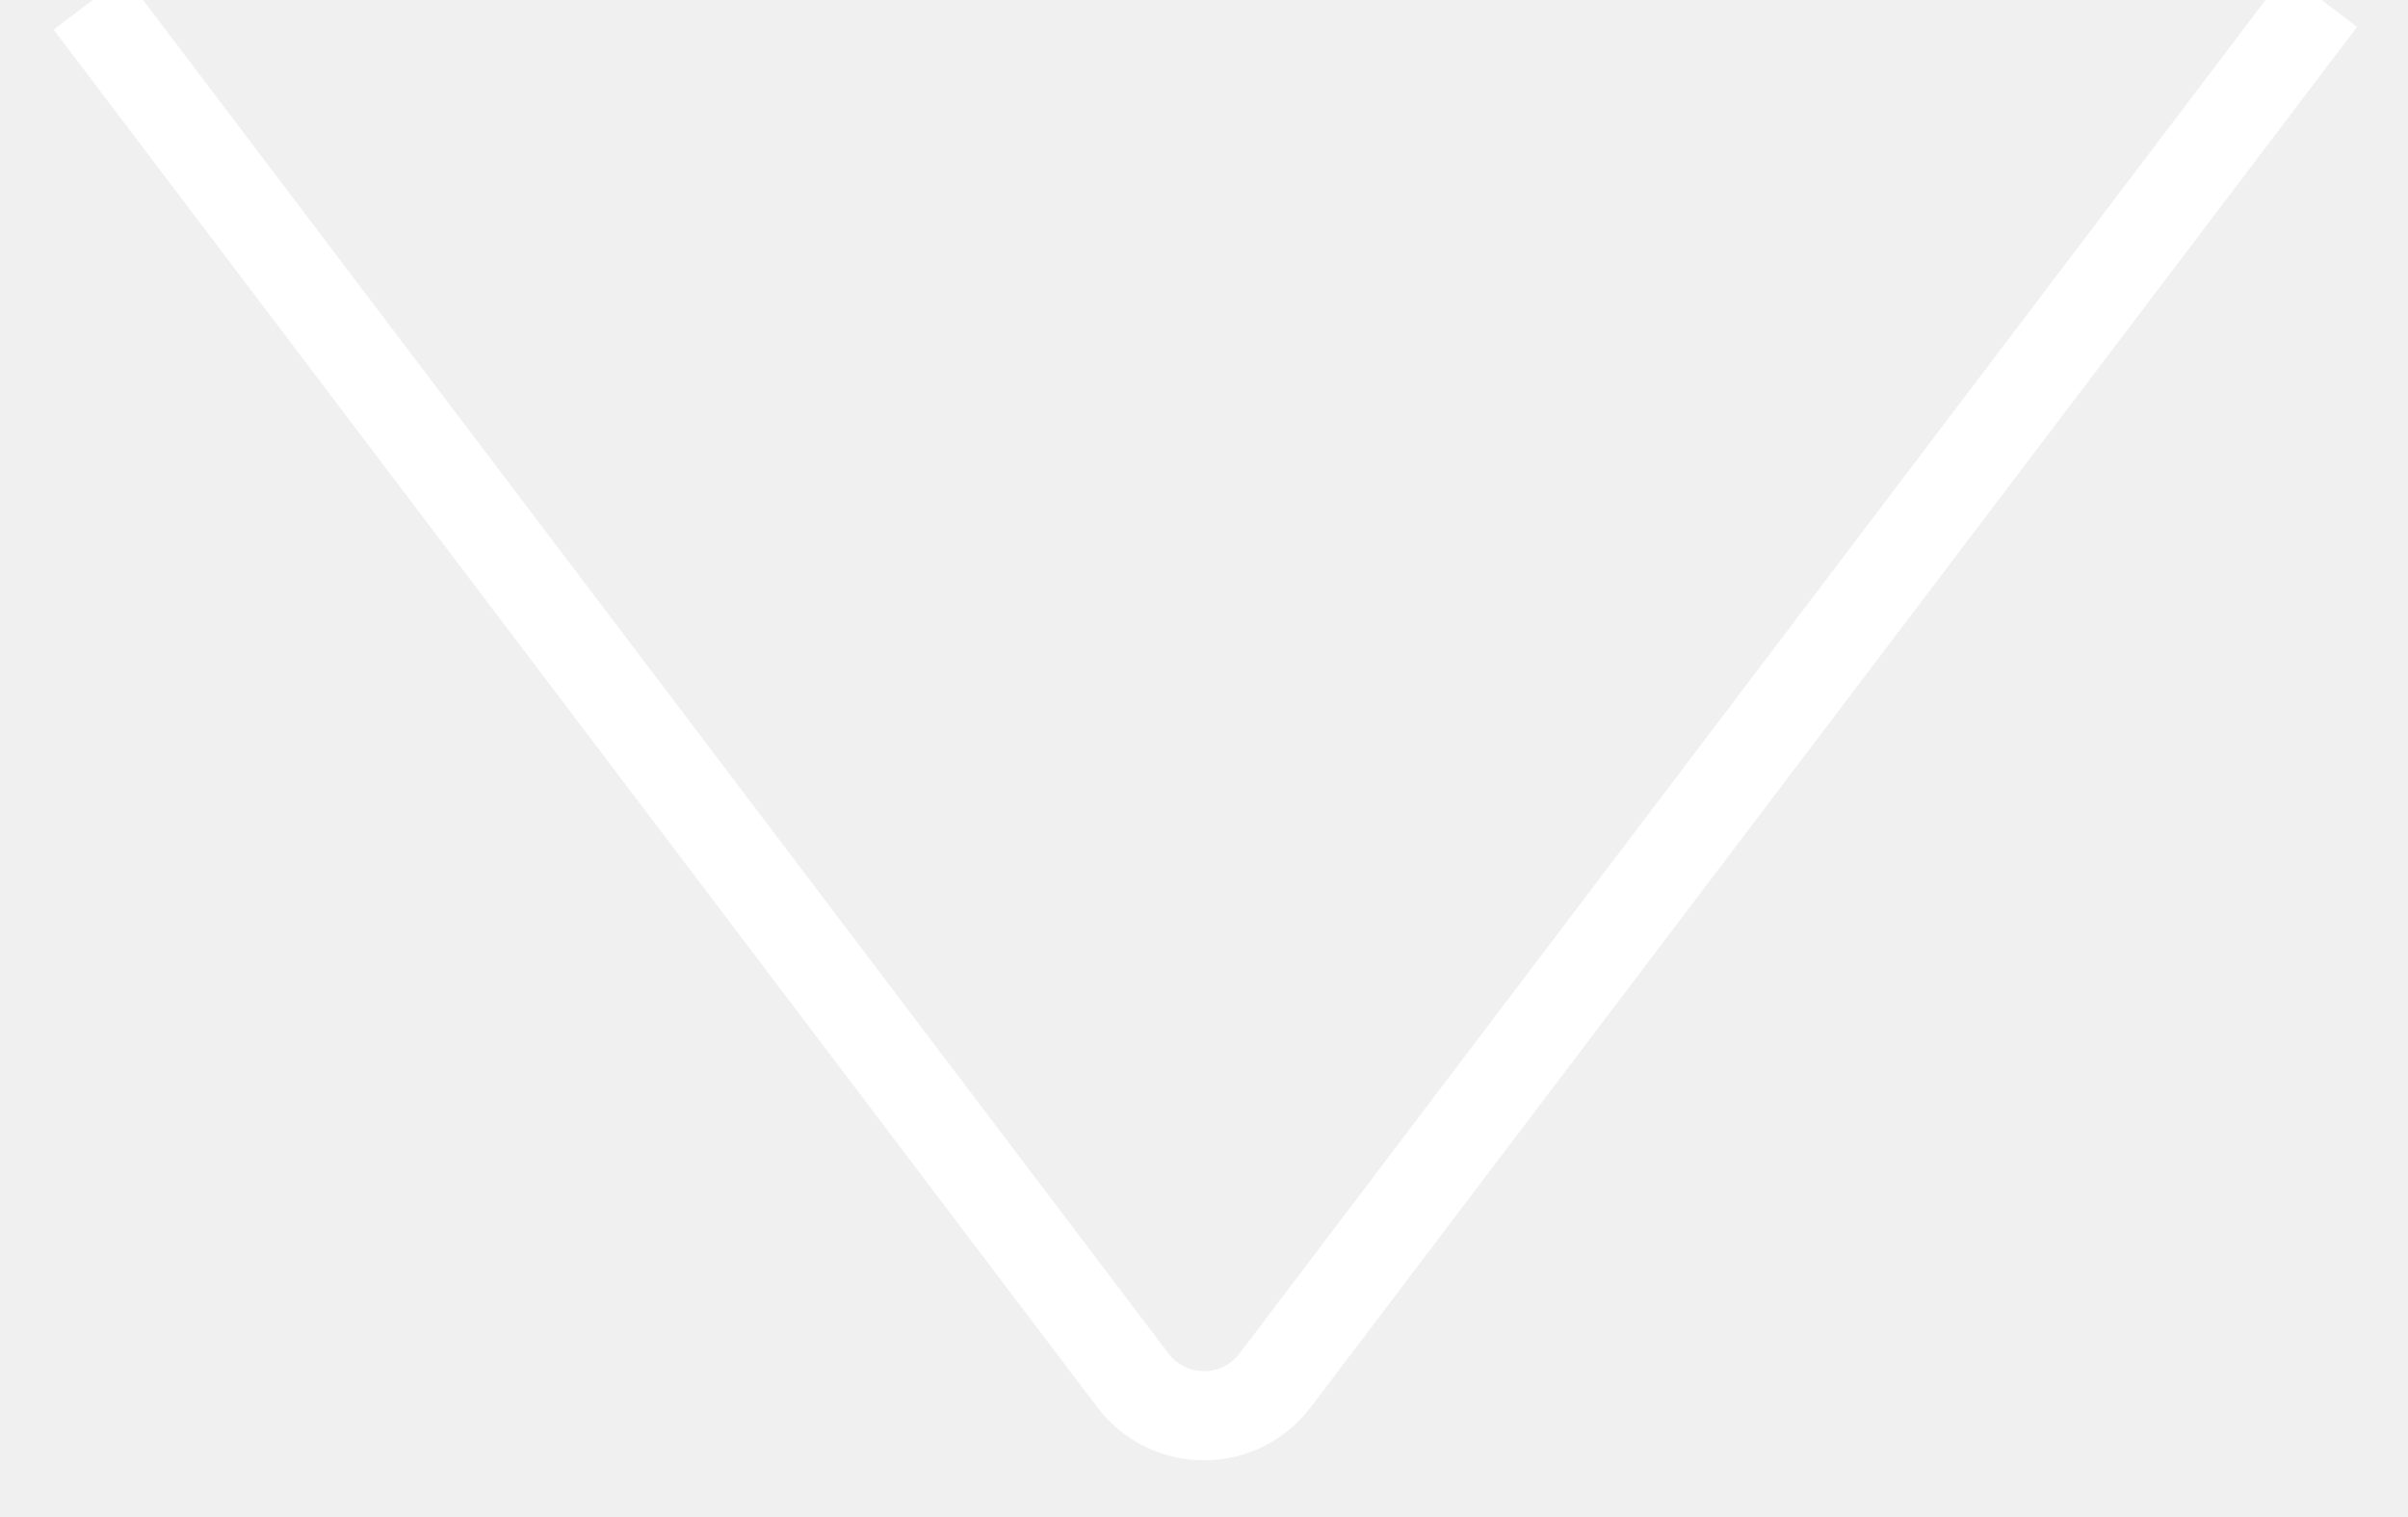
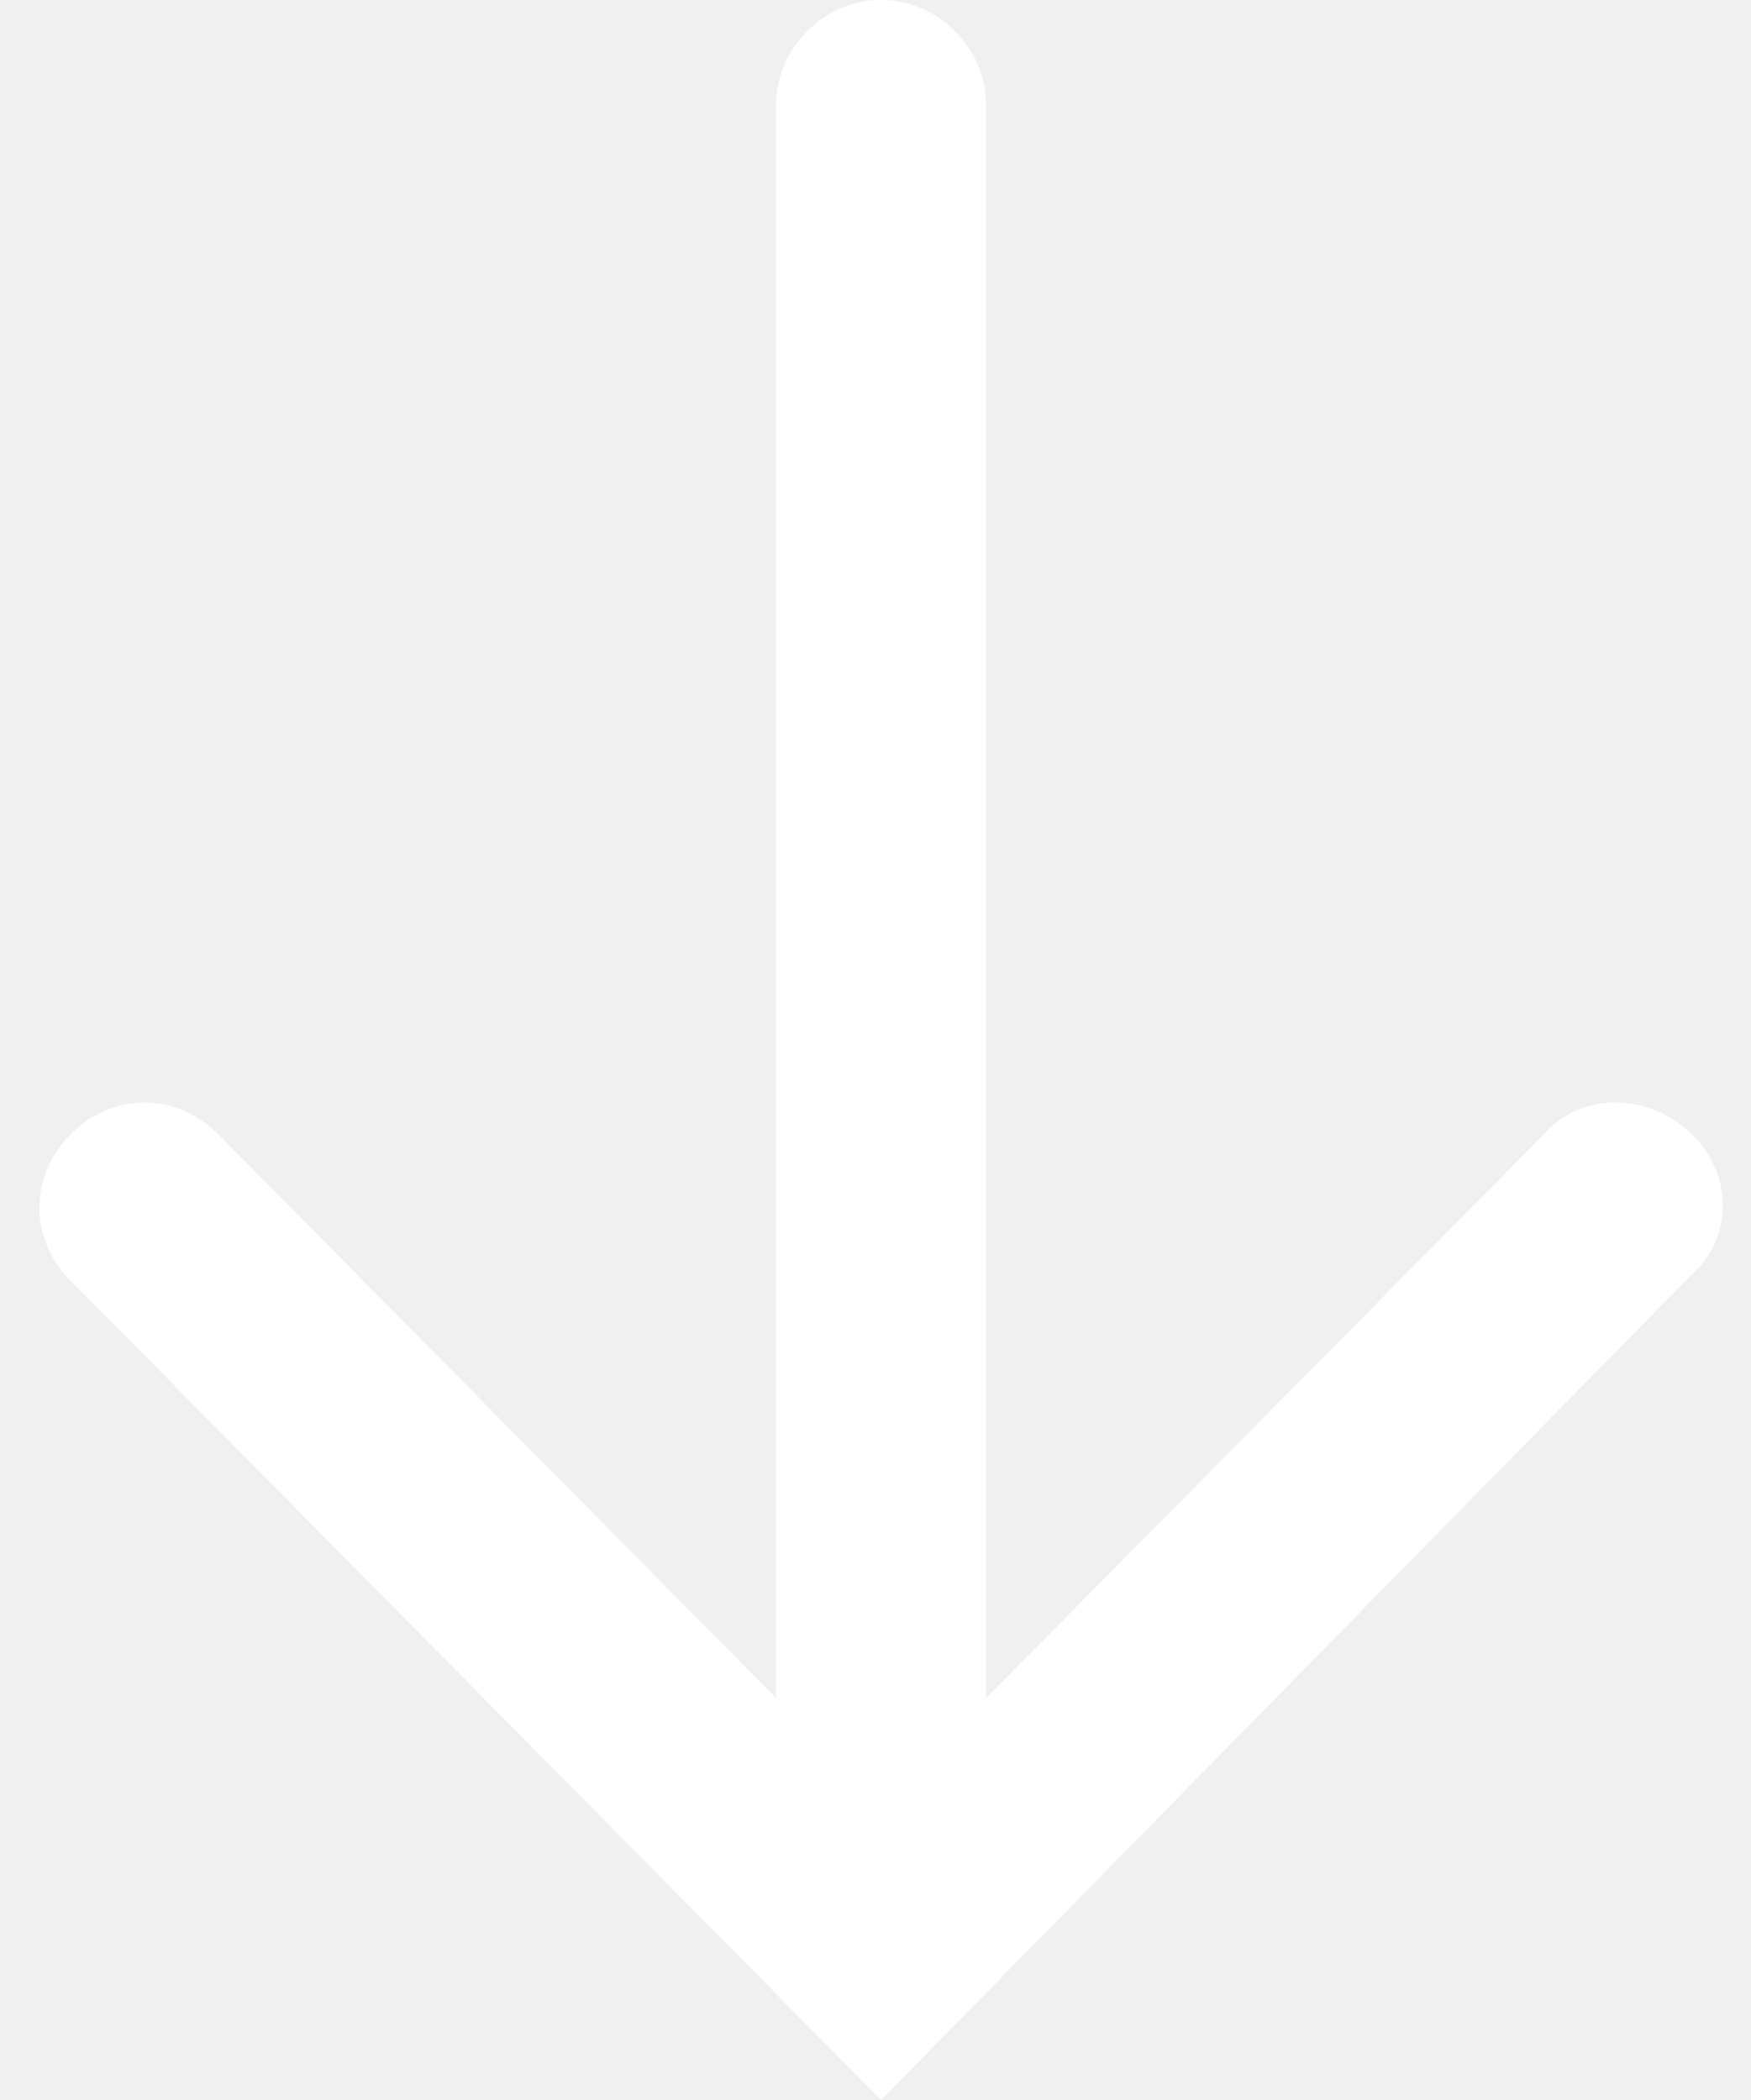
- <svg xmlns="http://www.w3.org/2000/svg" width="27px" height="17px" viewBox="0 0 27 17" version="1.1">
+ <svg xmlns="http://www.w3.org/2000/svg" width="20px" height="24px" viewBox="0 0 20 24" version="1.1">
  <defs />
-   <g id="Homepage" stroke="none" stroke-width="1" fill="none" fill-rule="evenodd">
-     <g id="Desktop-Copy-2" transform="translate(-498, -493)" stroke="#FFFFFF">
-       <path d="M499,508.844 L510.703,493.396 L510.703,493.396 C511.037,492.956 511.664,492.869 512.104,493.203 C512.177,493.258 512.242,493.323 512.297,493.396 L524.03,508.875" id="Path-2" transform="translate(511.5151, 500.9373) scale(1, -1) translate(-511.5151, -500.9373) " />
+   <g id="Welcome" stroke="none" stroke-width="1" fill="none" fill-rule="evenodd">
+     <g id="Desktop-Copy-11" transform="translate(-497, -442)" fill-rule="nonzero" fill="#FFFFFF">
+       <g id="Group-7" transform="translate(497, 442)">
+         <path d="M19.324,12.96 C18.844,12.48 18.056,12.48 17.644,12.96 L11.267,19.406 L11.267,1.2 C11.267,0.549 10.719,0 10.067,0 C9.416,0 8.867,0.549 8.867,1.2 L8.867,19.406 L2.49,12.96 C2.01,12.48 1.29,12.48 0.81,12.96 C0.33,13.44 0.33,14.16 0.81,14.64 L10.067,24 L19.324,14.571 C19.804,14.16 19.804,13.406 19.324,12.96 Z" id="Shape" />
+       </g>
    </g>
  </g>
</svg>
